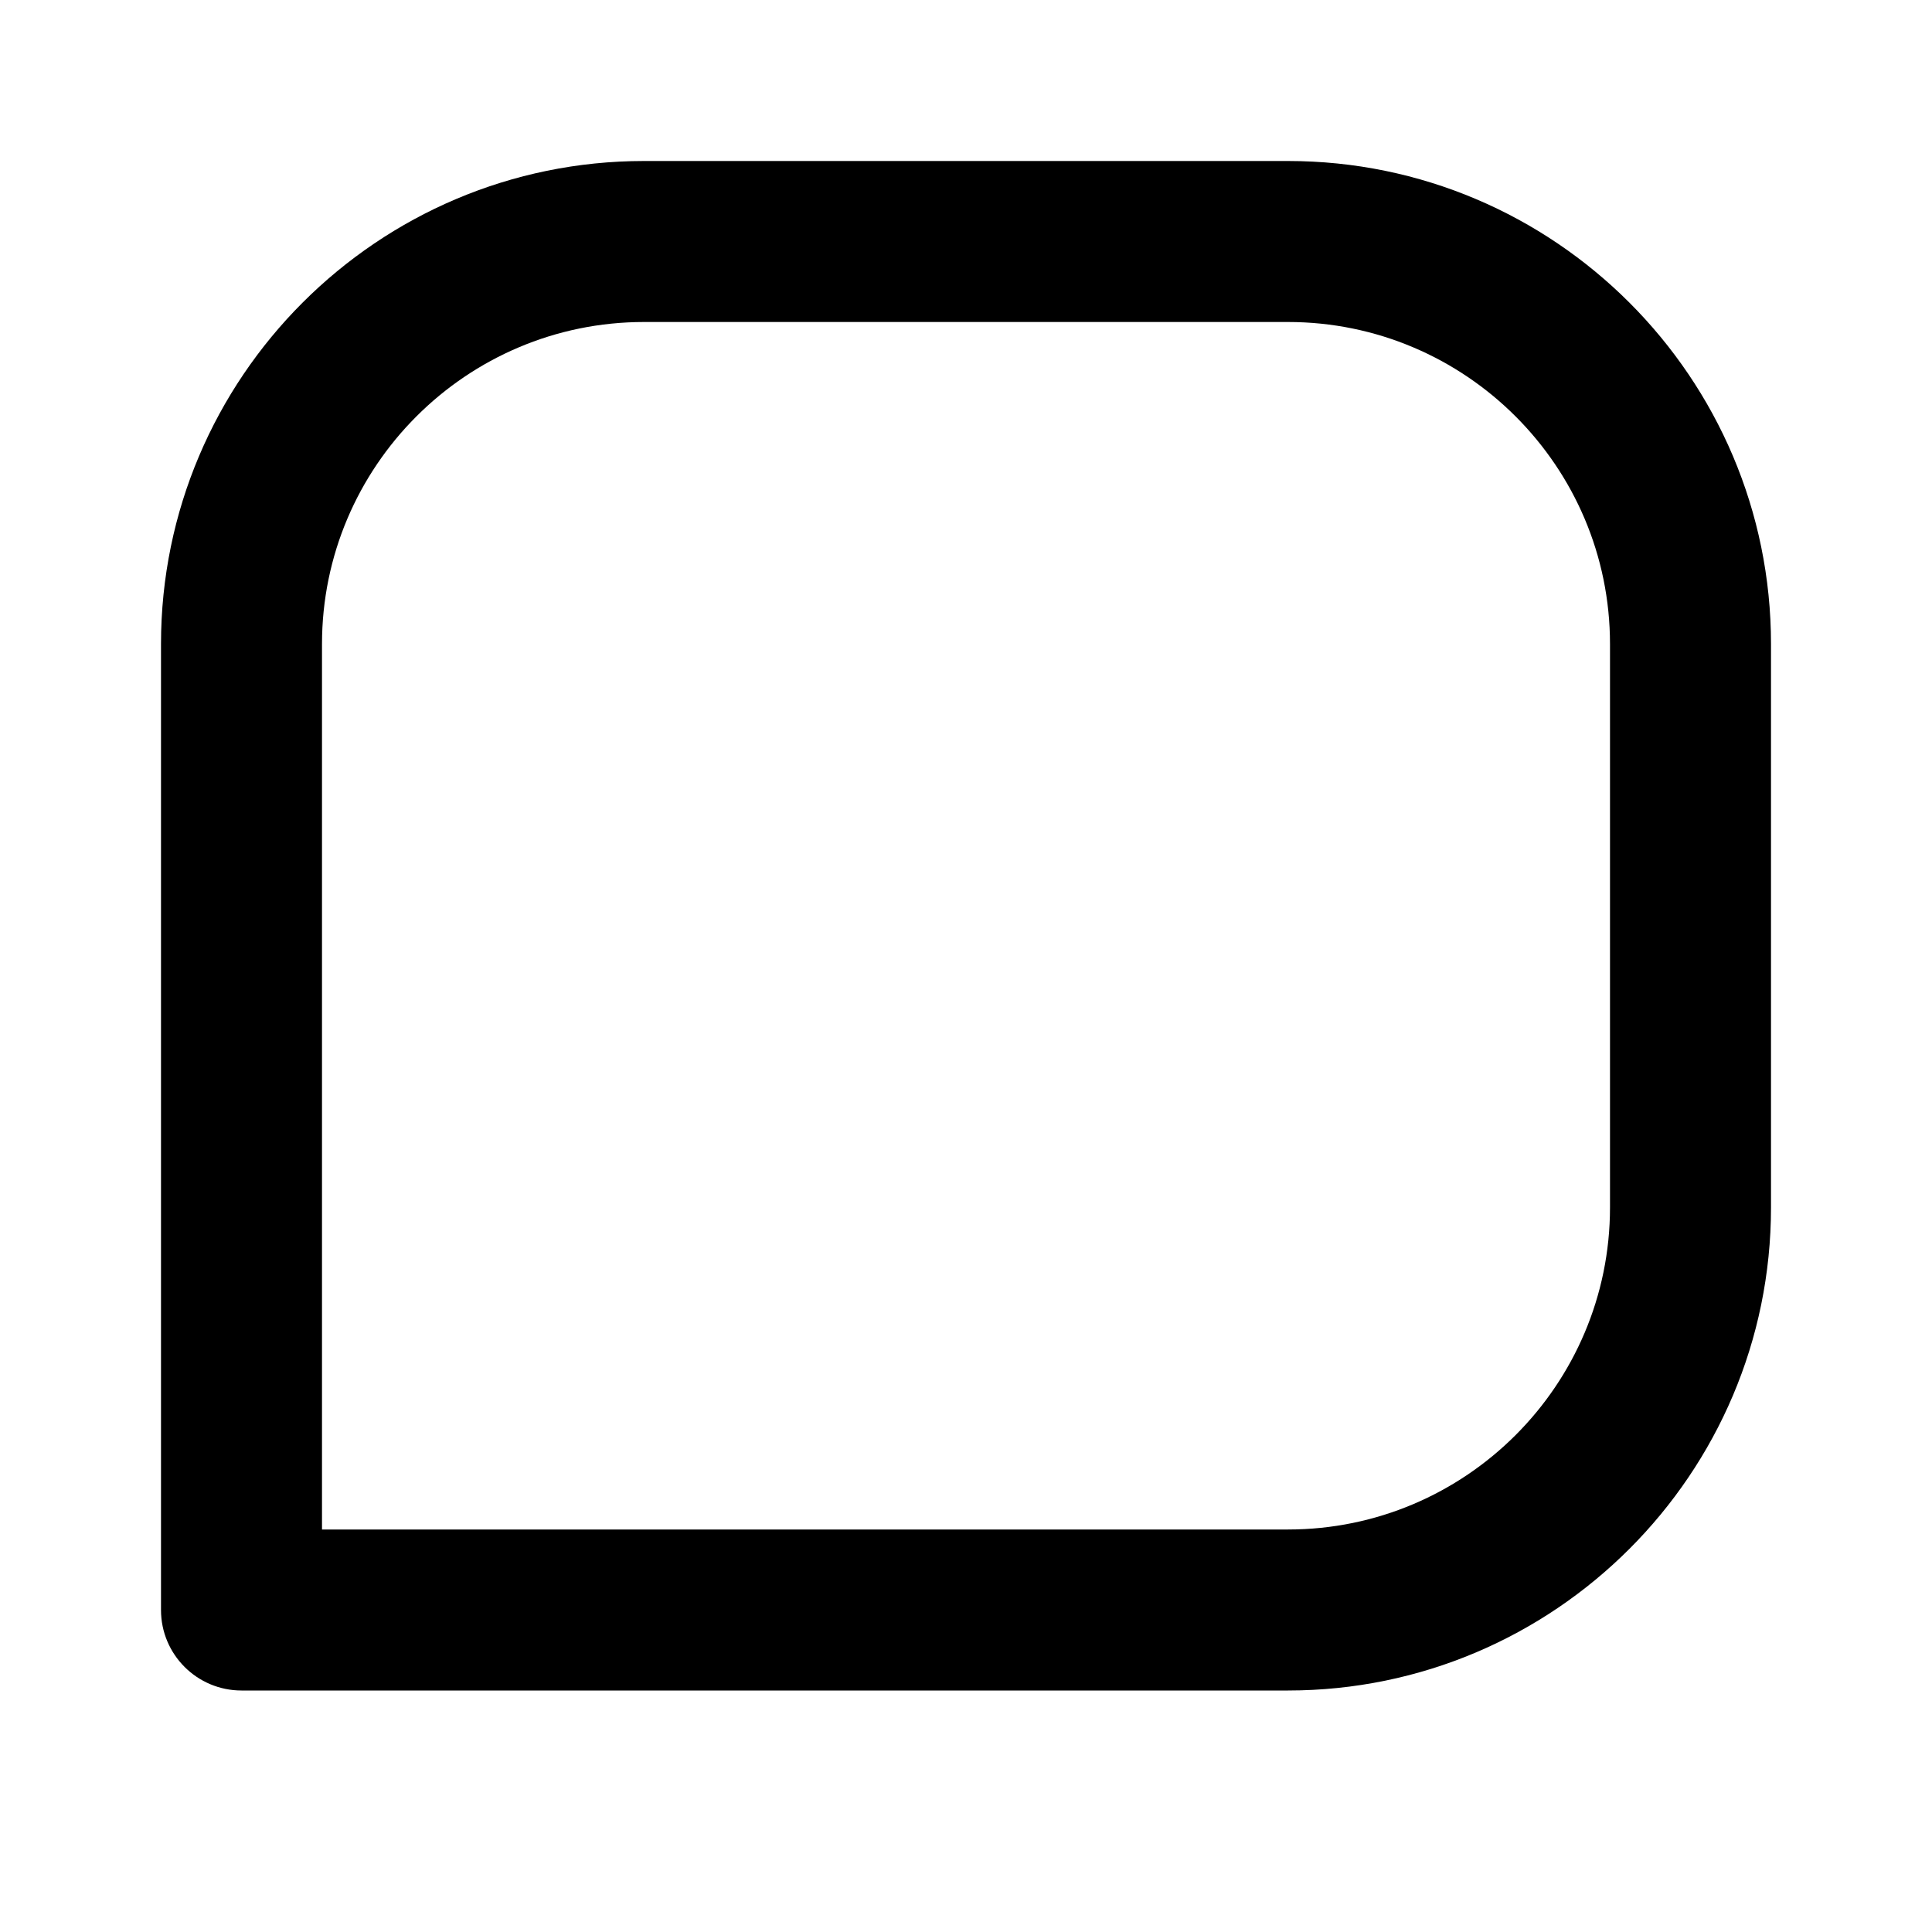
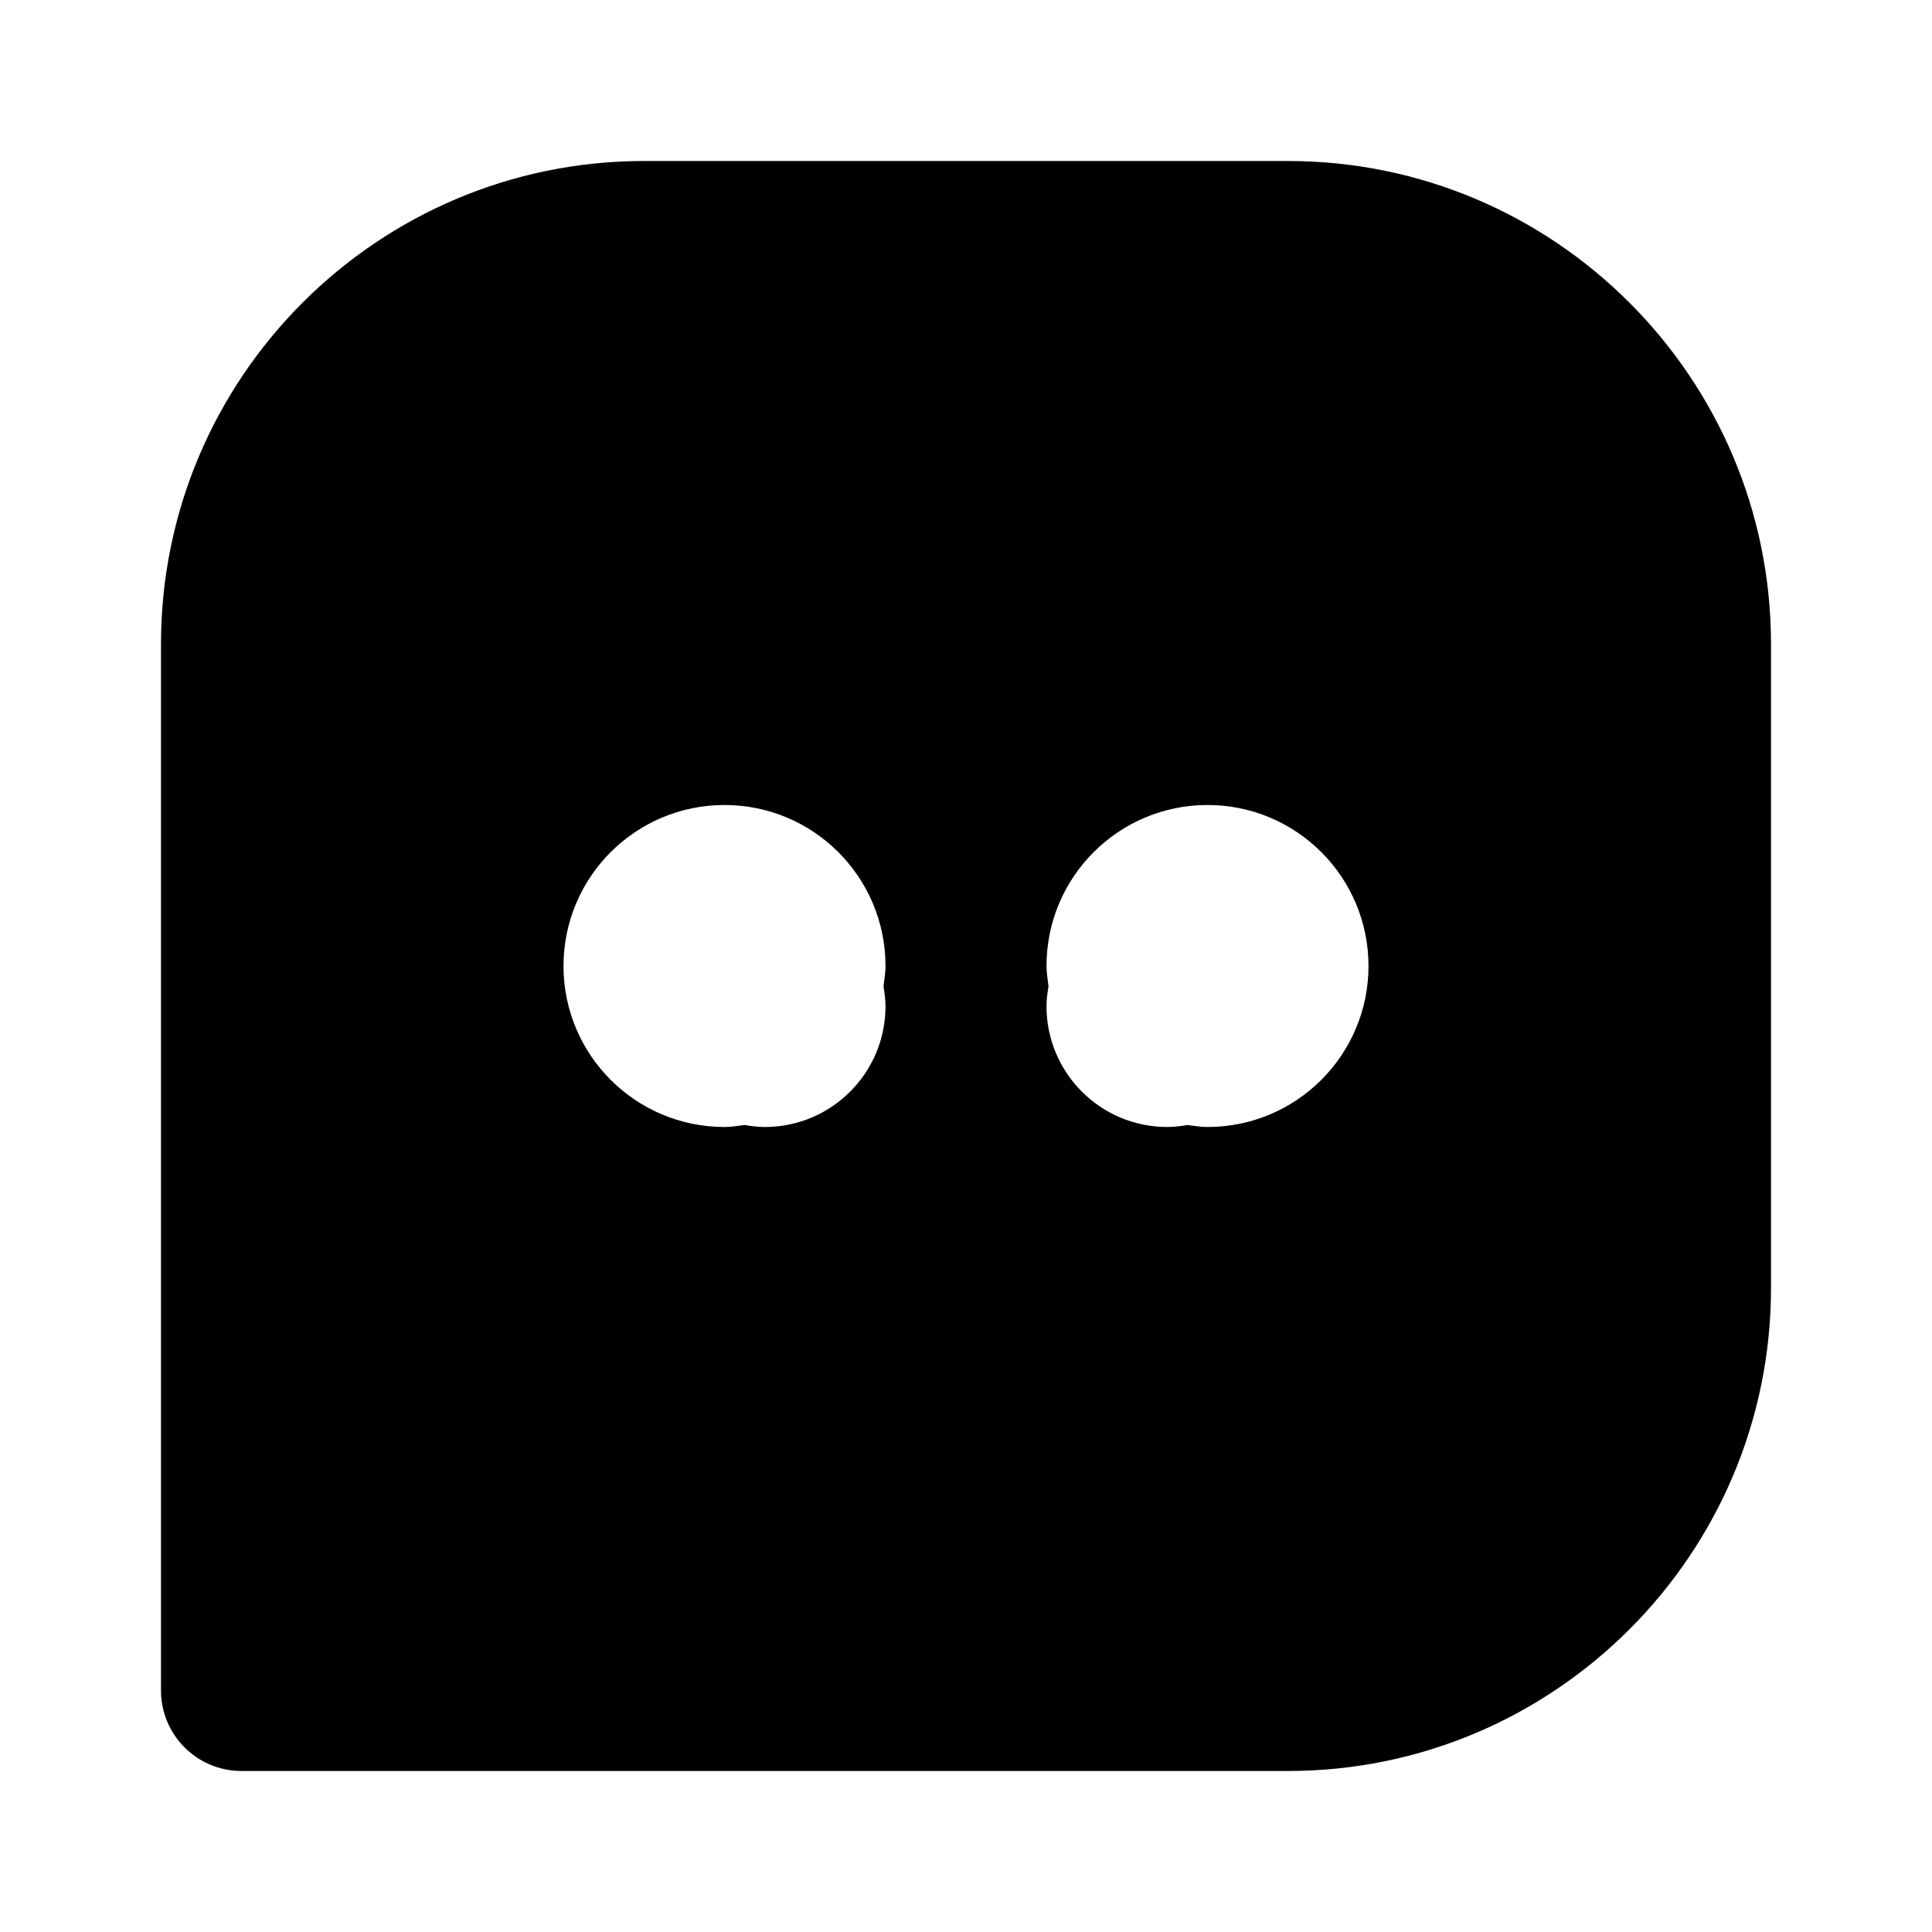
<svg xmlns="http://www.w3.org/2000/svg" width="24" height="24" viewBox="0 0 24 24">
-   <path d="M16 2H8C4.691 2 2 4.691 2 8v12a1 1 0 0 0 1 1h13c3.309 0 6-2.691 6-6V8c0-3.309-2.691-6-6-6zm4 13c0 2.206-1.794 4-4 4H4V8c0-2.206 1.794-4 4-4h8c2.206 0 4 1.794 4 4v7z">
+   <path d="M16 2H8C4.691 2 2 4.691 2 8v13a1 1 0 0 0 1 1h13c3.309 0 6-2.691 6-6V8c0-3.309-2.691-6-6-6zm-5 10.5A1.5 1.5 0 0 1 9.5 14c-.086 0-.168-.011-.25-.025-.083.01-.164.025-.25.025a2 2 0 1 1 2-2c0 .085-.015.167-.025.25.013.082.025.164.025.25zm4 1.5c-.086 0-.167-.015-.25-.025a1.471 1.471 0 0 1-.25.025 1.5 1.5 0 0 1-1.5-1.5c0-.085.012-.168.025-.25-.01-.083-.025-.164-.025-.25a2 2 0 1 1 2 2z">
    </path>
</svg>
